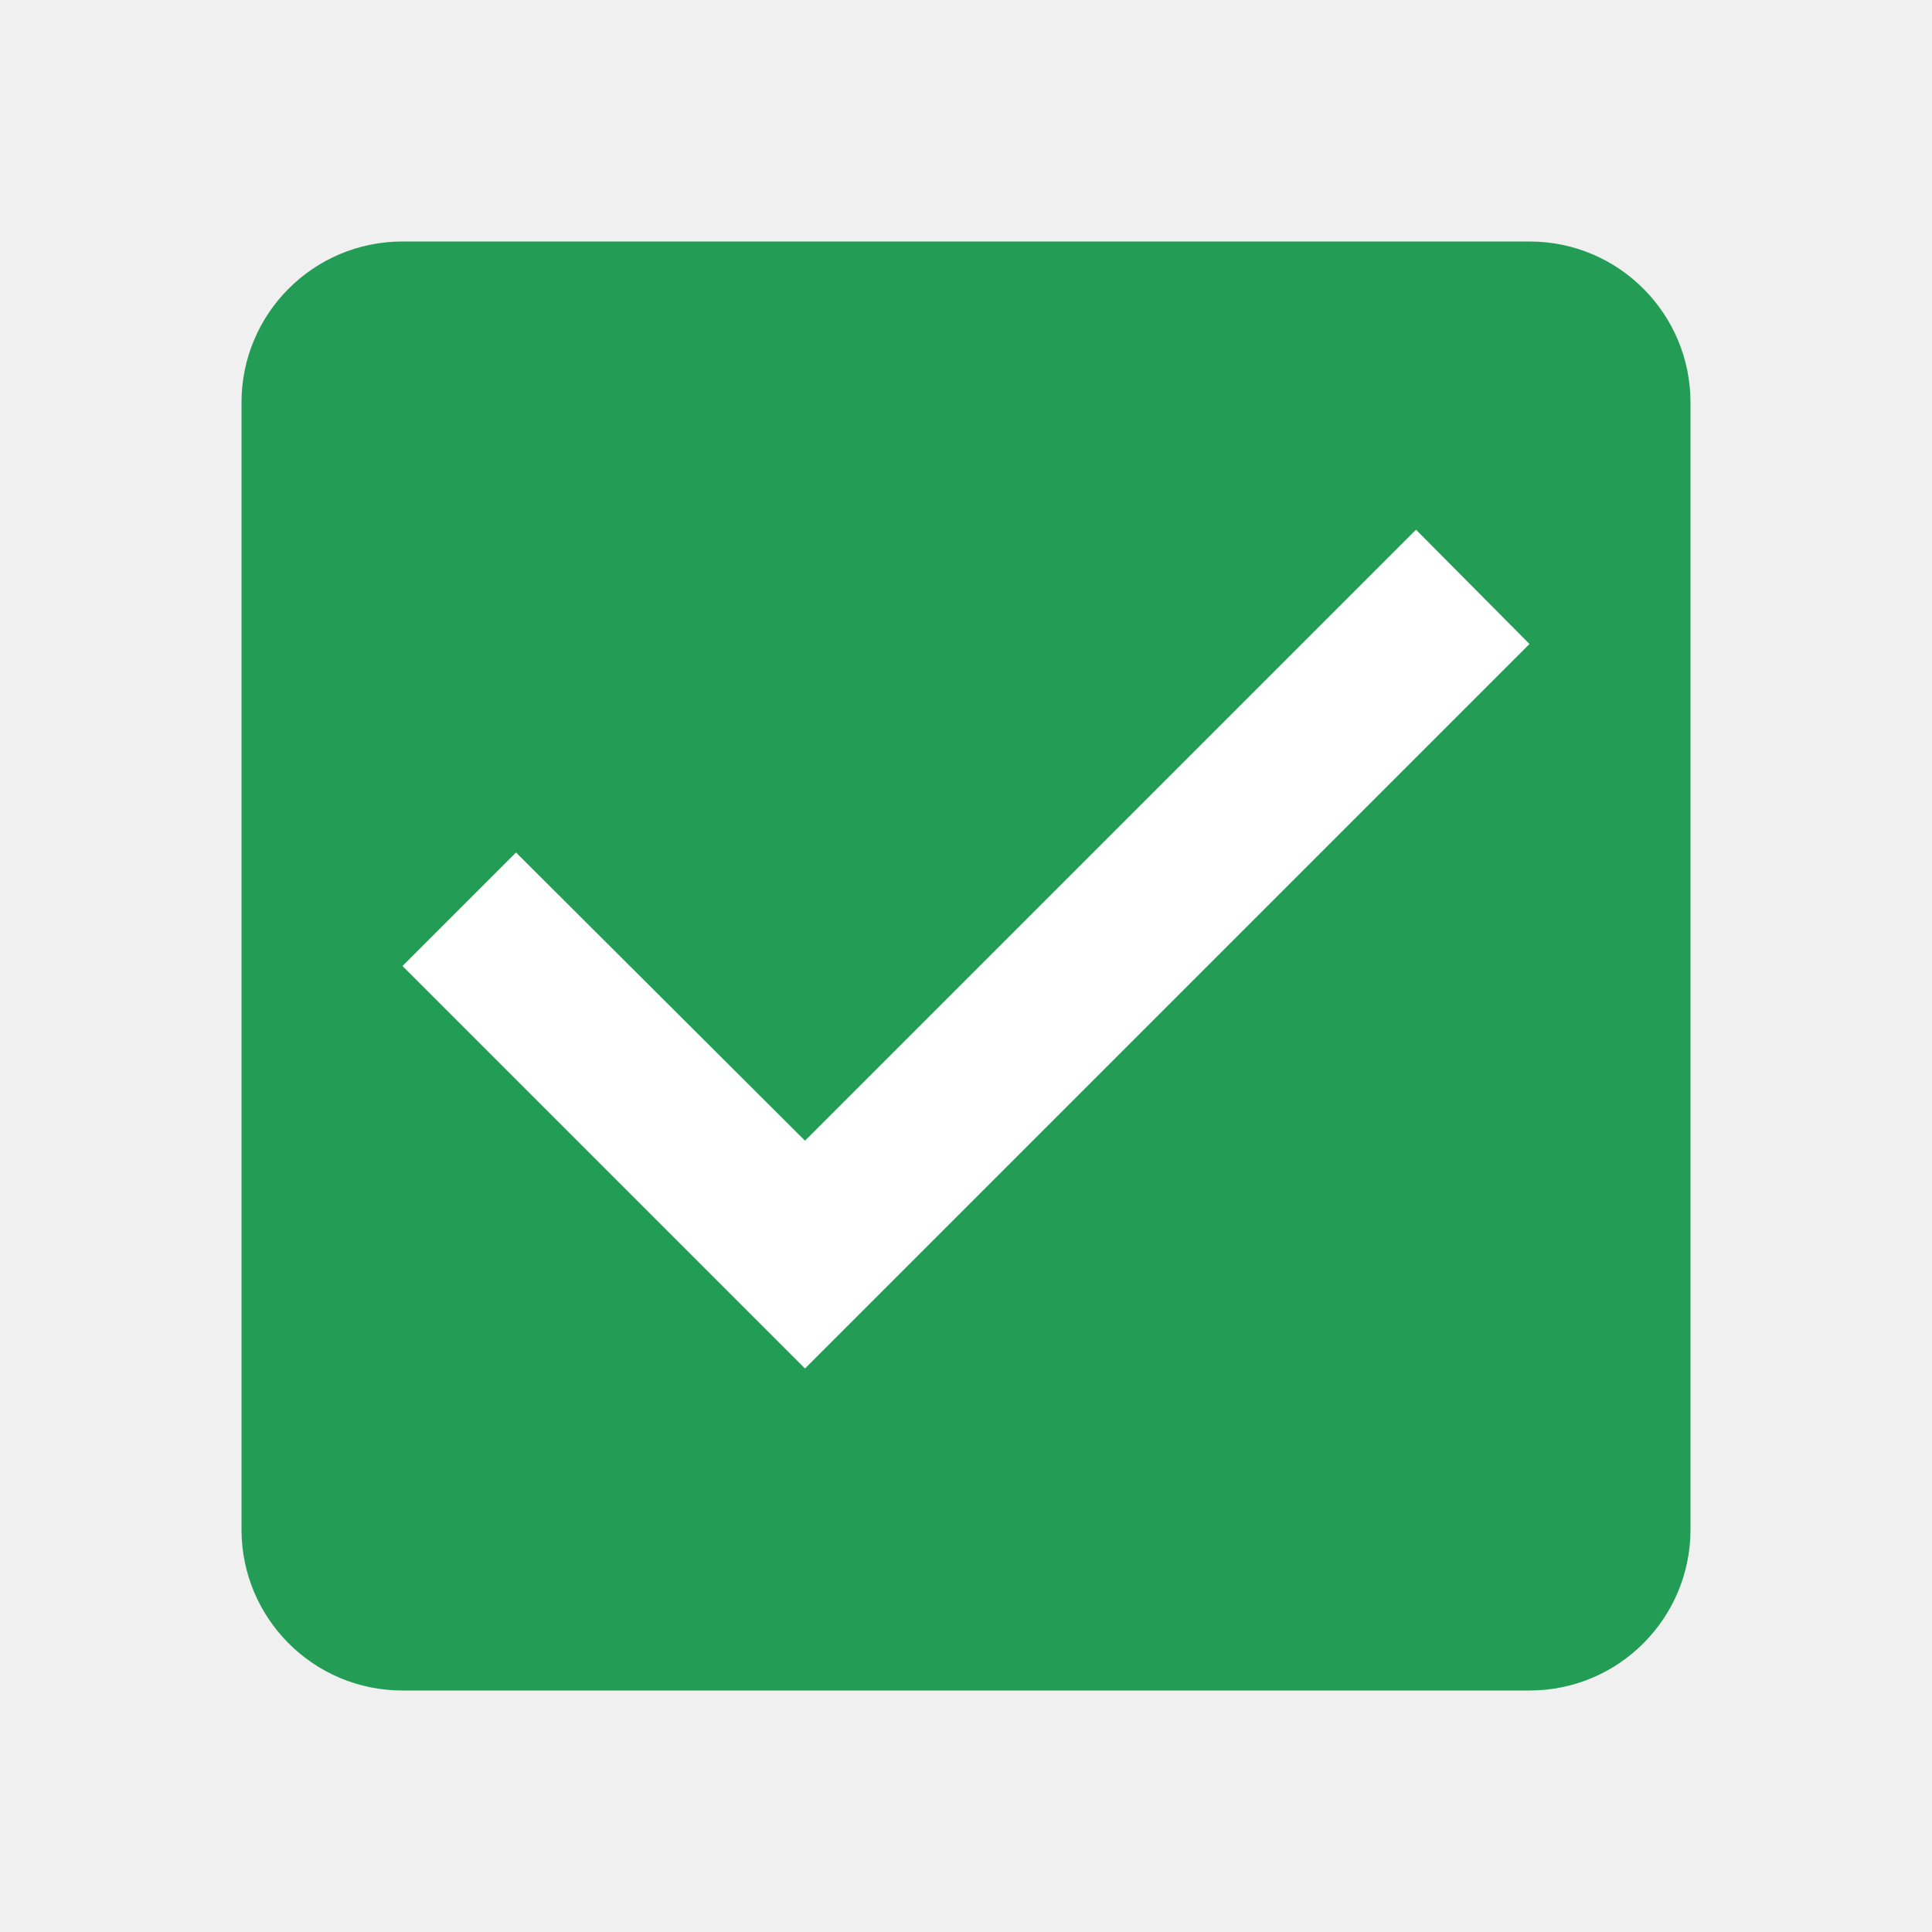
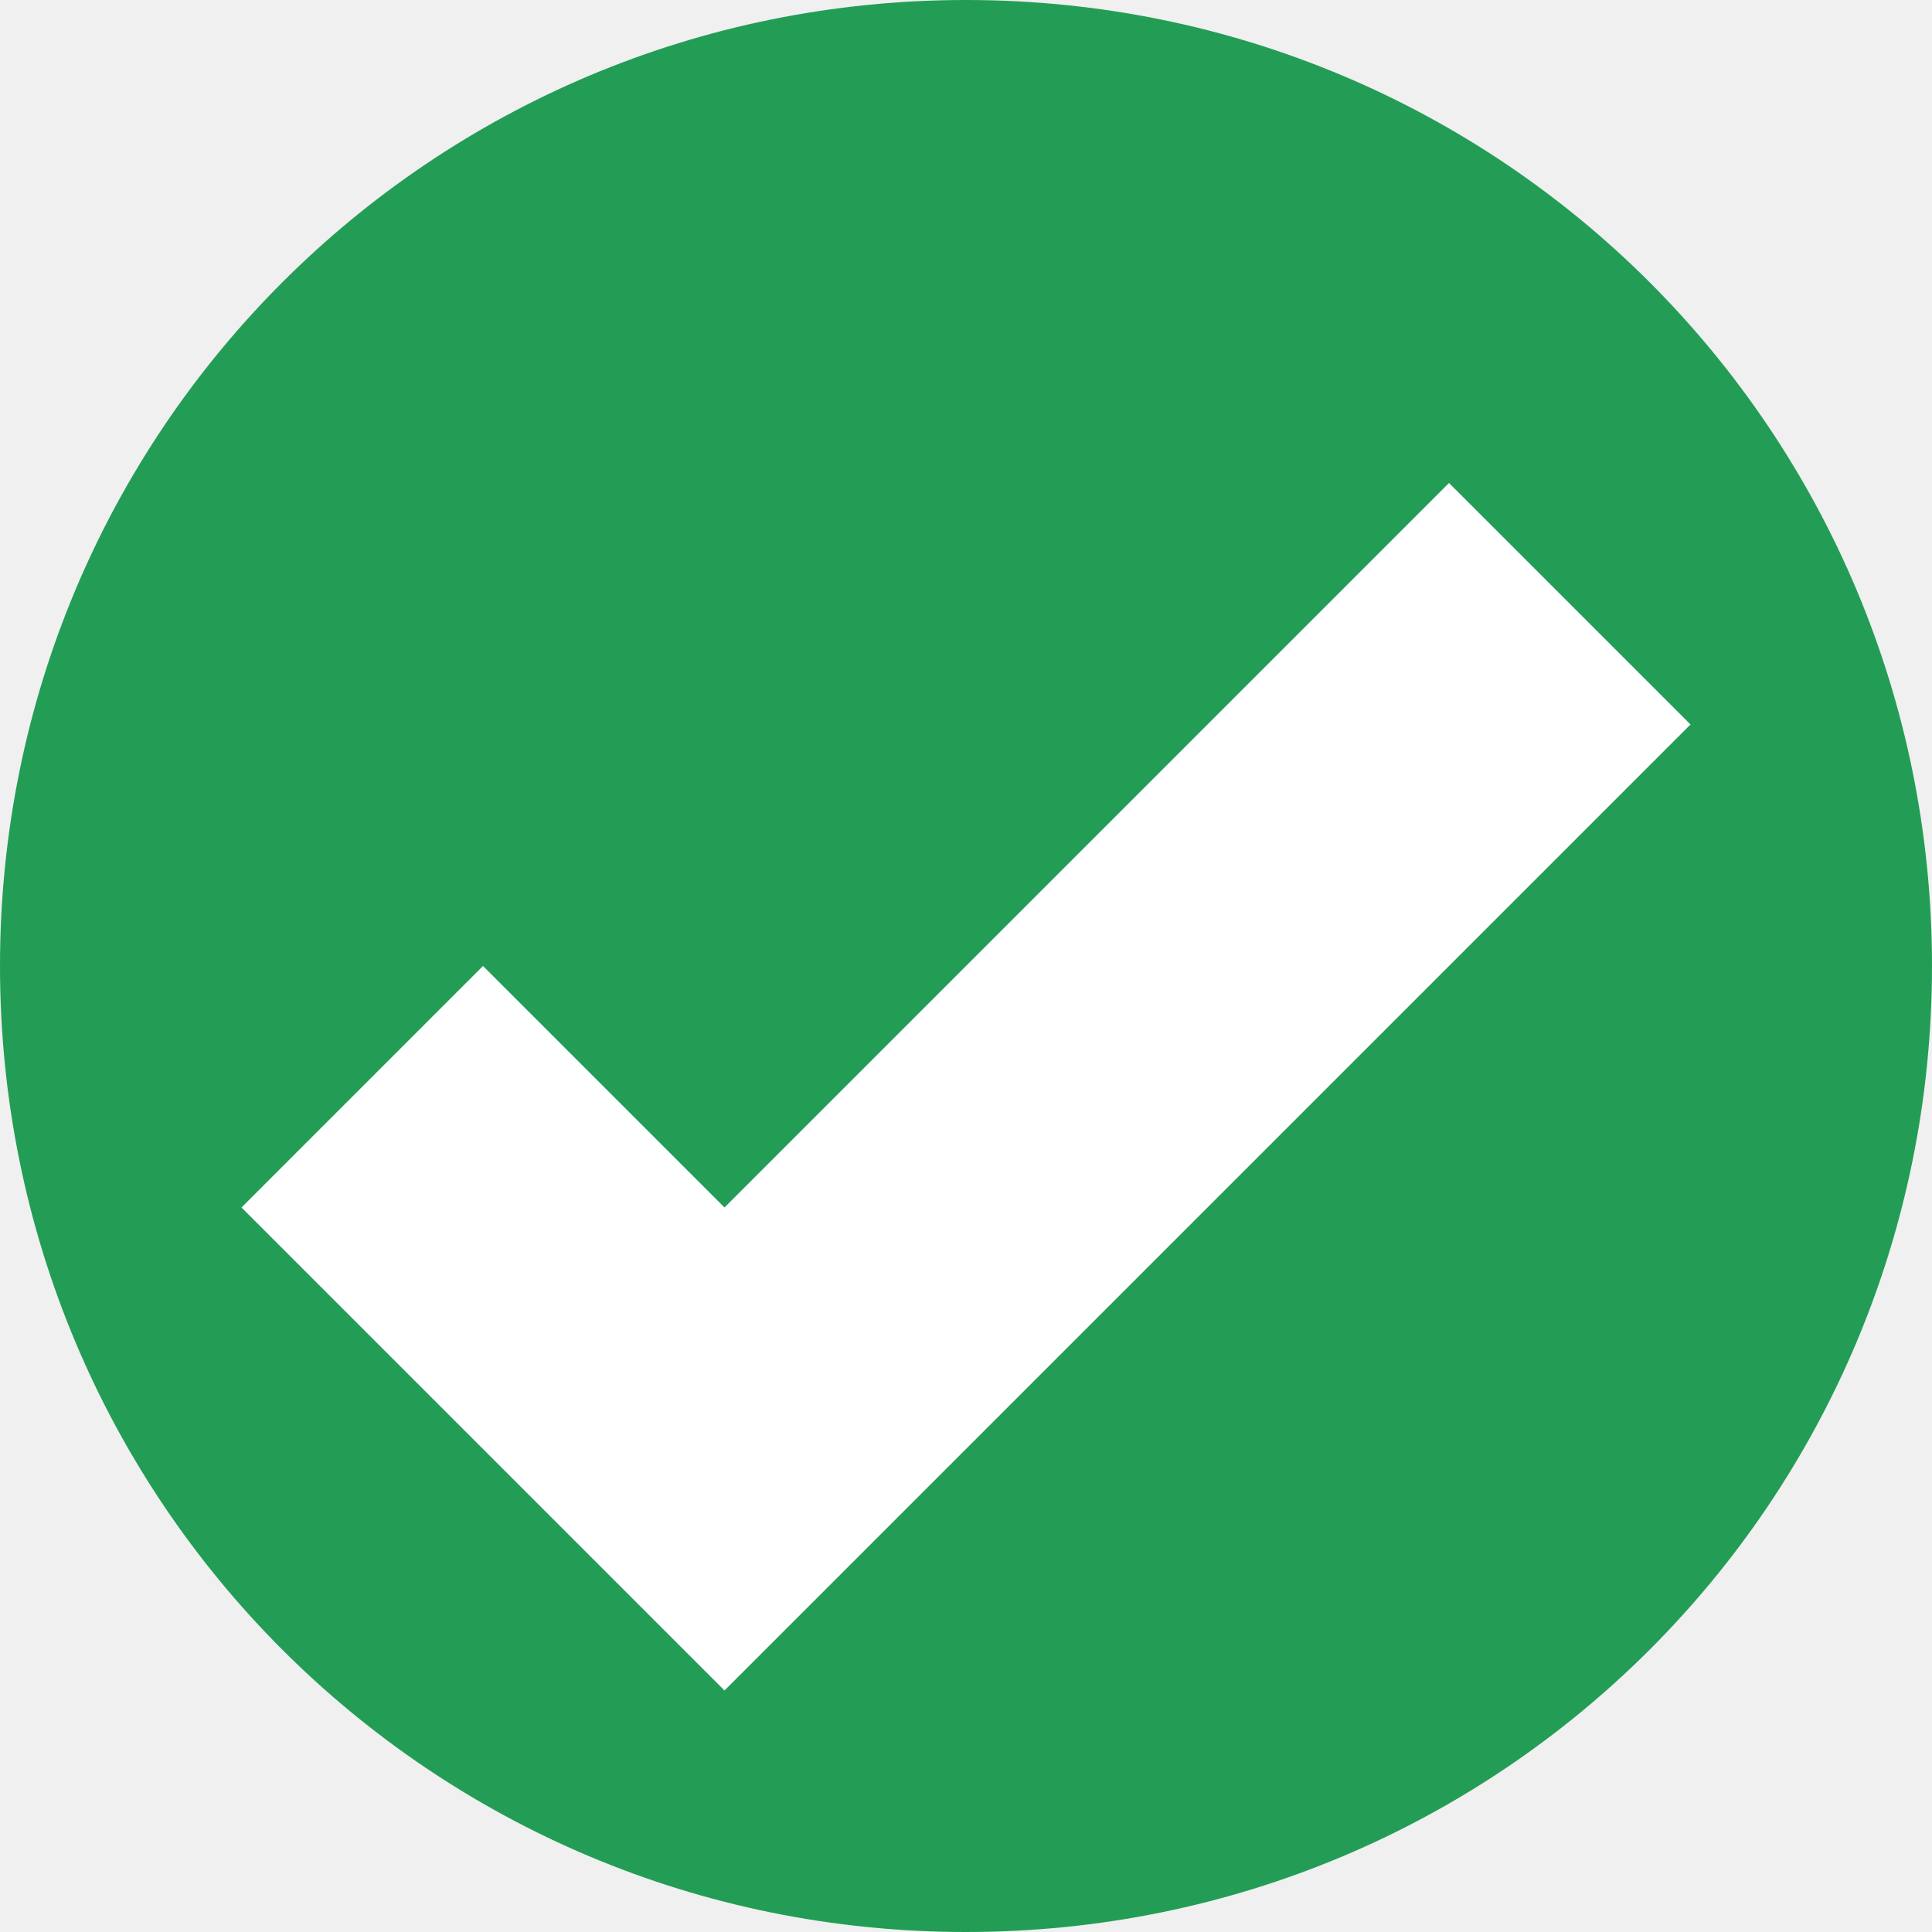
- <svg xmlns="http://www.w3.org/2000/svg" viewBox="0 0 24 24" width="24" height="24">
-   <path fill="#239d56" d="M19 3H5c-1.11 0-2 .9-2 2v14c0 1.1.89 2 2 2h14c1.11 0 2-.9 2-2V5c0-1.1-.89-2-2-2z" />
-   <path fill="#ffffff" d="M10 17l-5-5 1.41-1.41L10 14.17l7.59-7.59L19 8l-9 9z" />
+ <svg xmlns="http://www.w3.org/2000/svg" viewBox="0 0 8 8">
+   <path fill="#239d56" d="M 4 0 C 1.784 0 0 1.784 0 4 C 0 6.216 1.784 8 4 8 C 6.216 8 8 6.216 8 4 C 8 1.784 6.216 0 4 0 z" />
+   <path fill="#ffffff" d="M 6 2 L 3 5 L 2 4 L 1 5 L 2 6 L 3 7 L 7 3 L 6 2 z" />
</svg>
